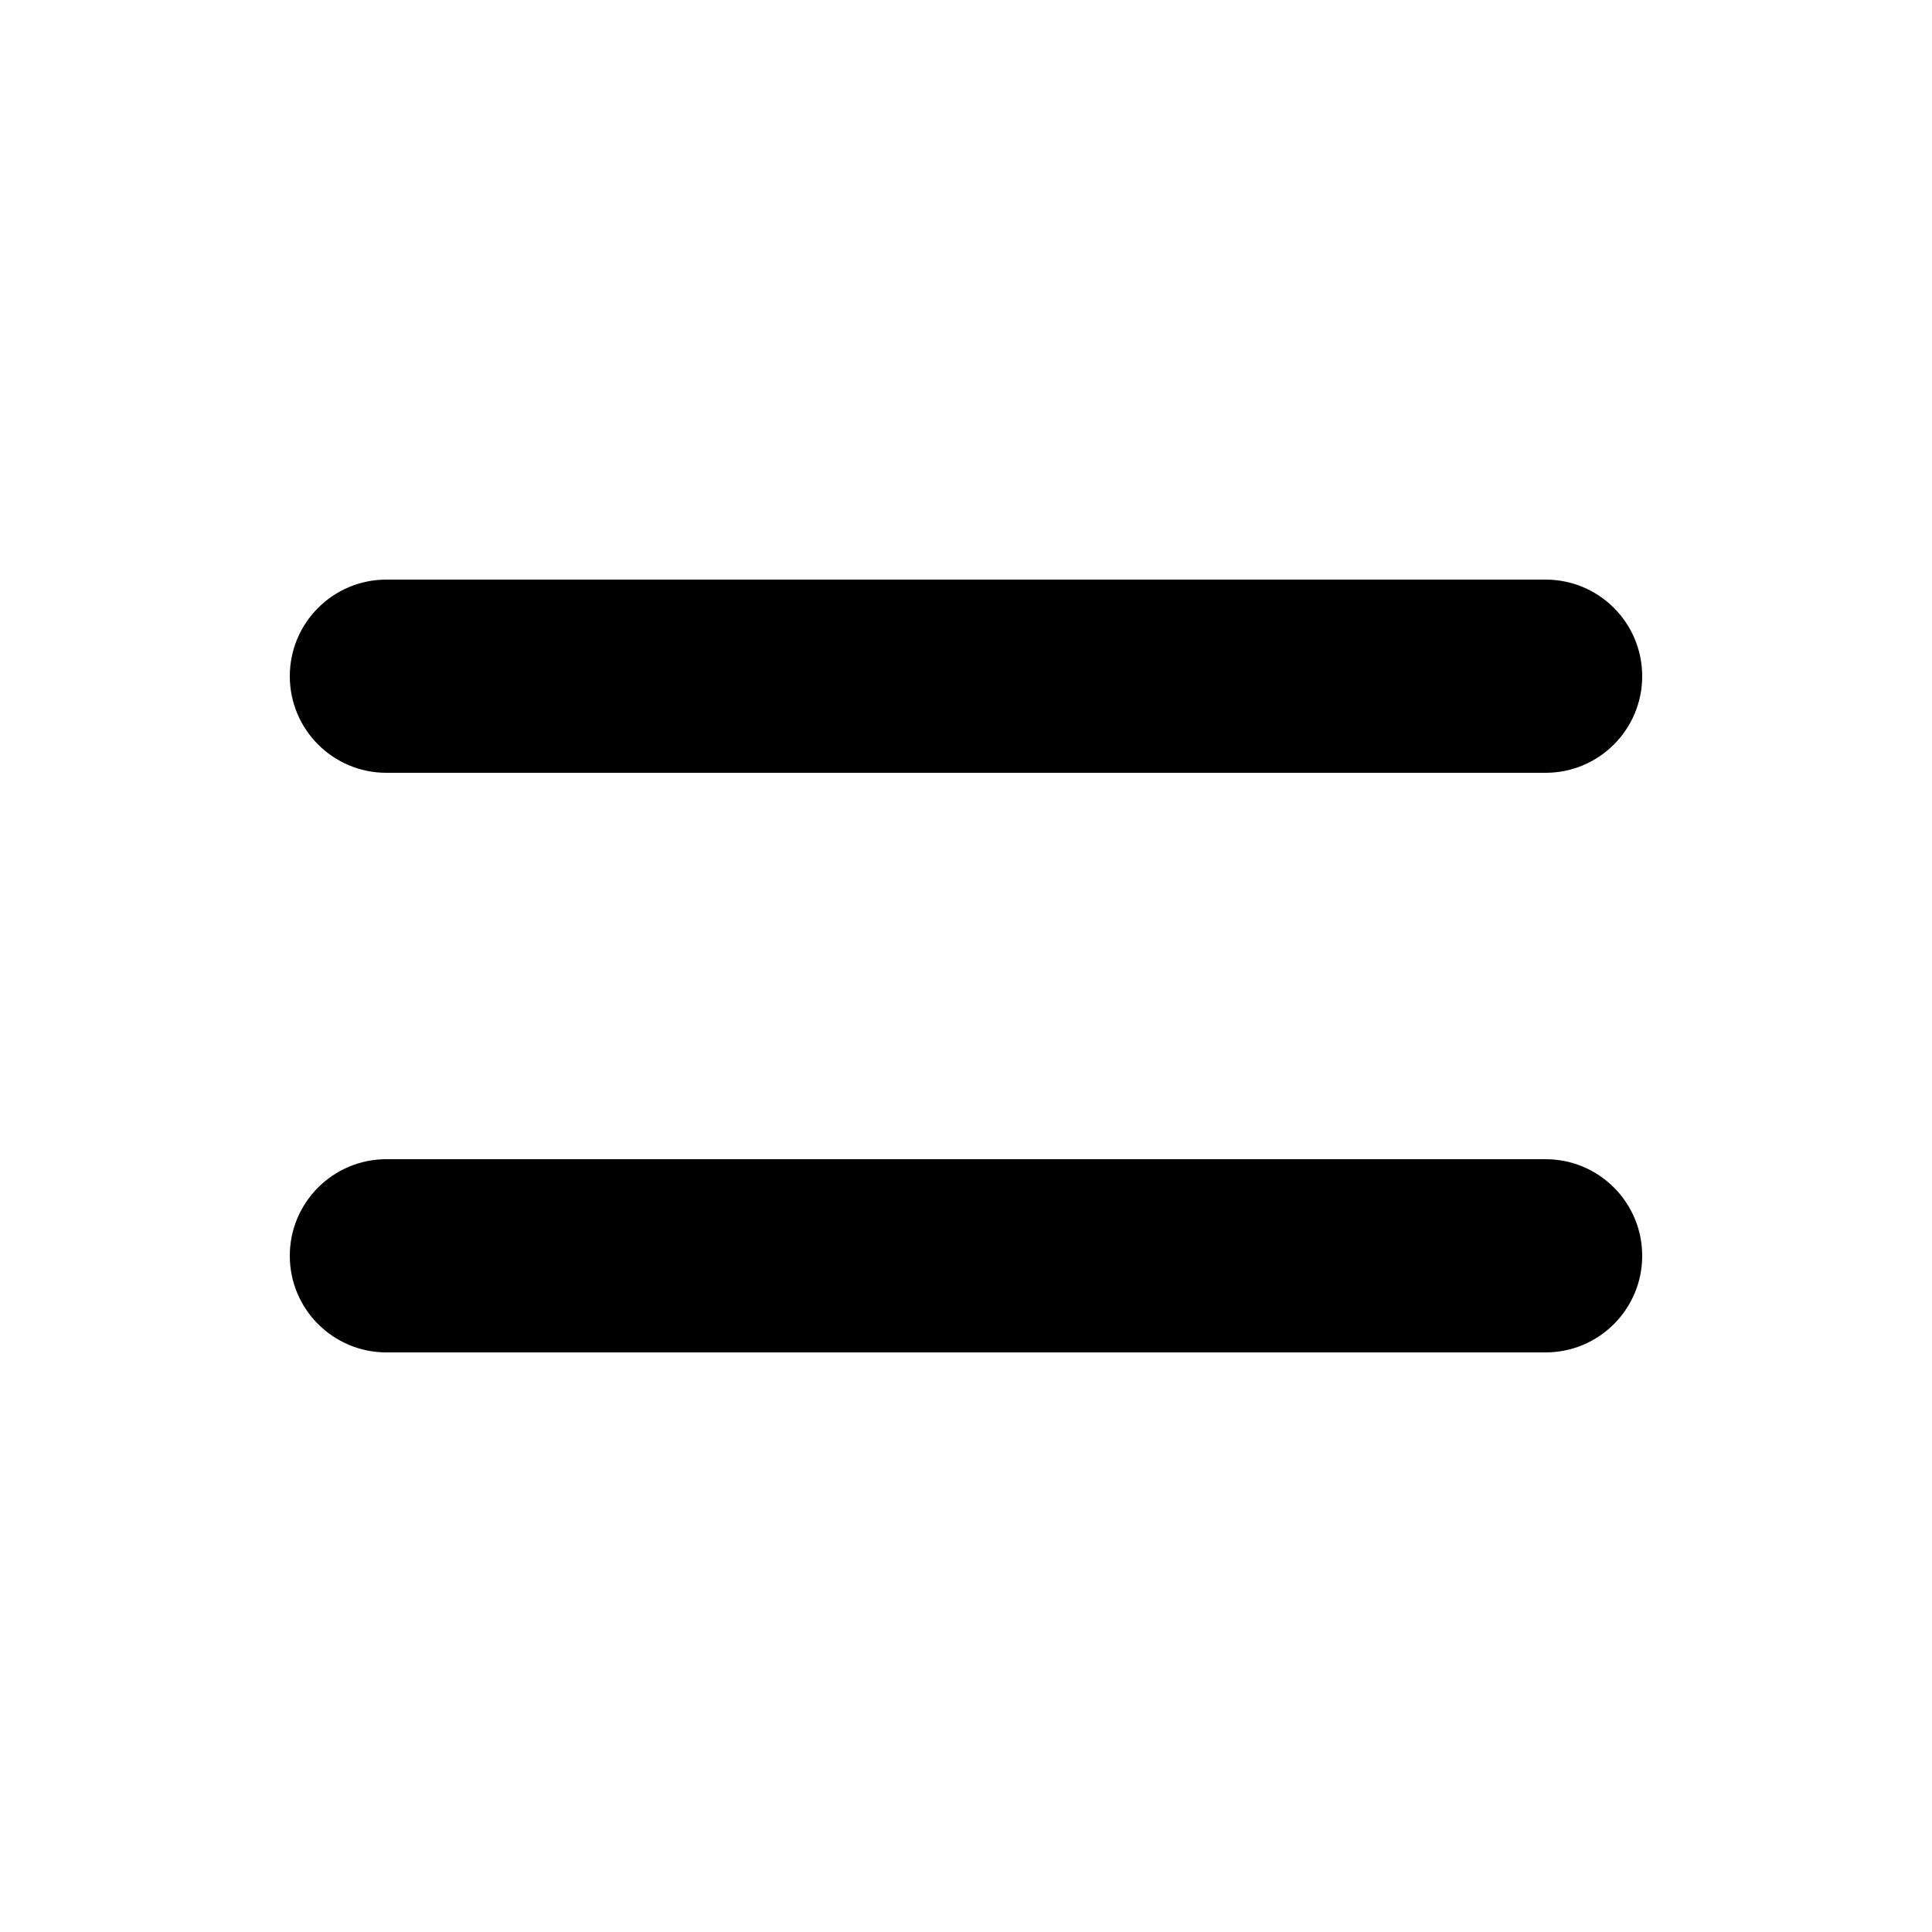
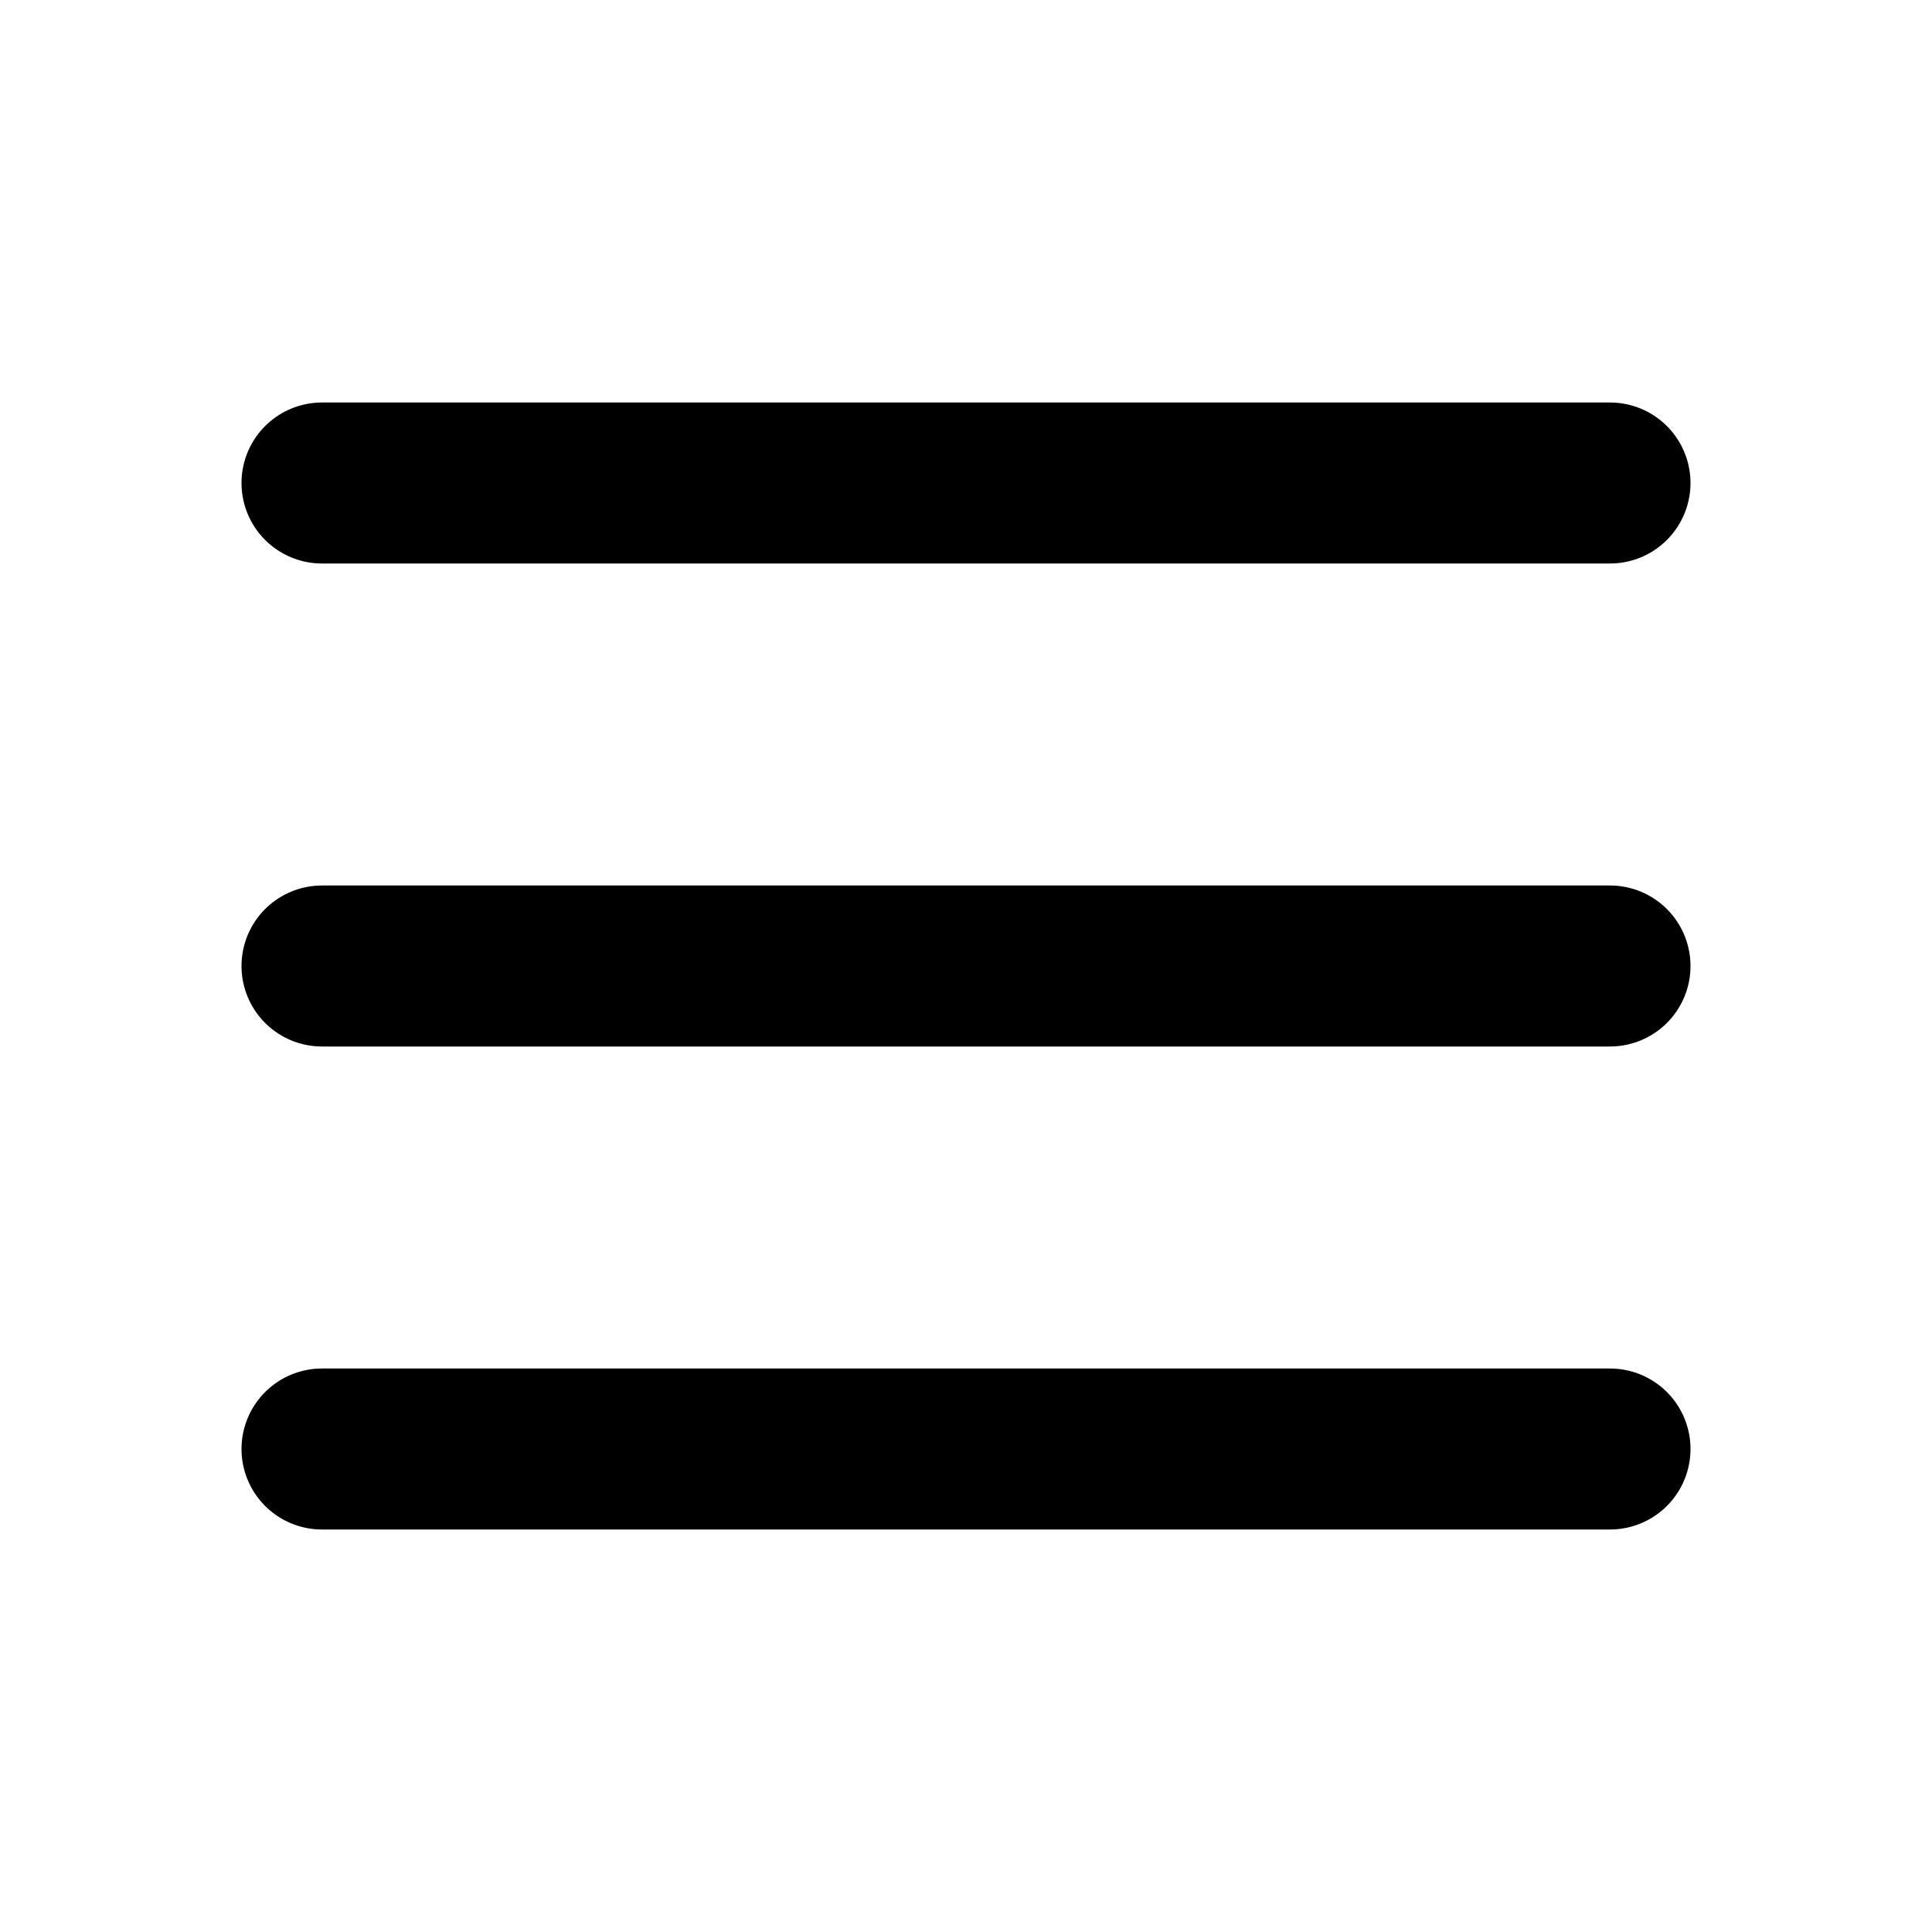
- <svg xmlns="http://www.w3.org/2000/svg" viewBox="0 0 20 20" fill="currentColor">
-   <path fill-rule="evenodd" d="M3 7a1 1 0 011-1h12a1 1 0 110 2H4a1 1 0 01-1-1zM3 13a1 1 0 011-1h12a1 1 0 110 2H4a1 1 0 01-1-1z" clip-rule="evenodd" />
+ <svg xmlns="http://www.w3.org/2000/svg" class="h-6 w-6" fill="none" viewBox="0 0 24 24" stroke="currentColor" stroke-width="2">
+   <path stroke-linecap="round" stroke-linejoin="round" d="M4 6h16M4 12h16M4 18h16" />
</svg>
